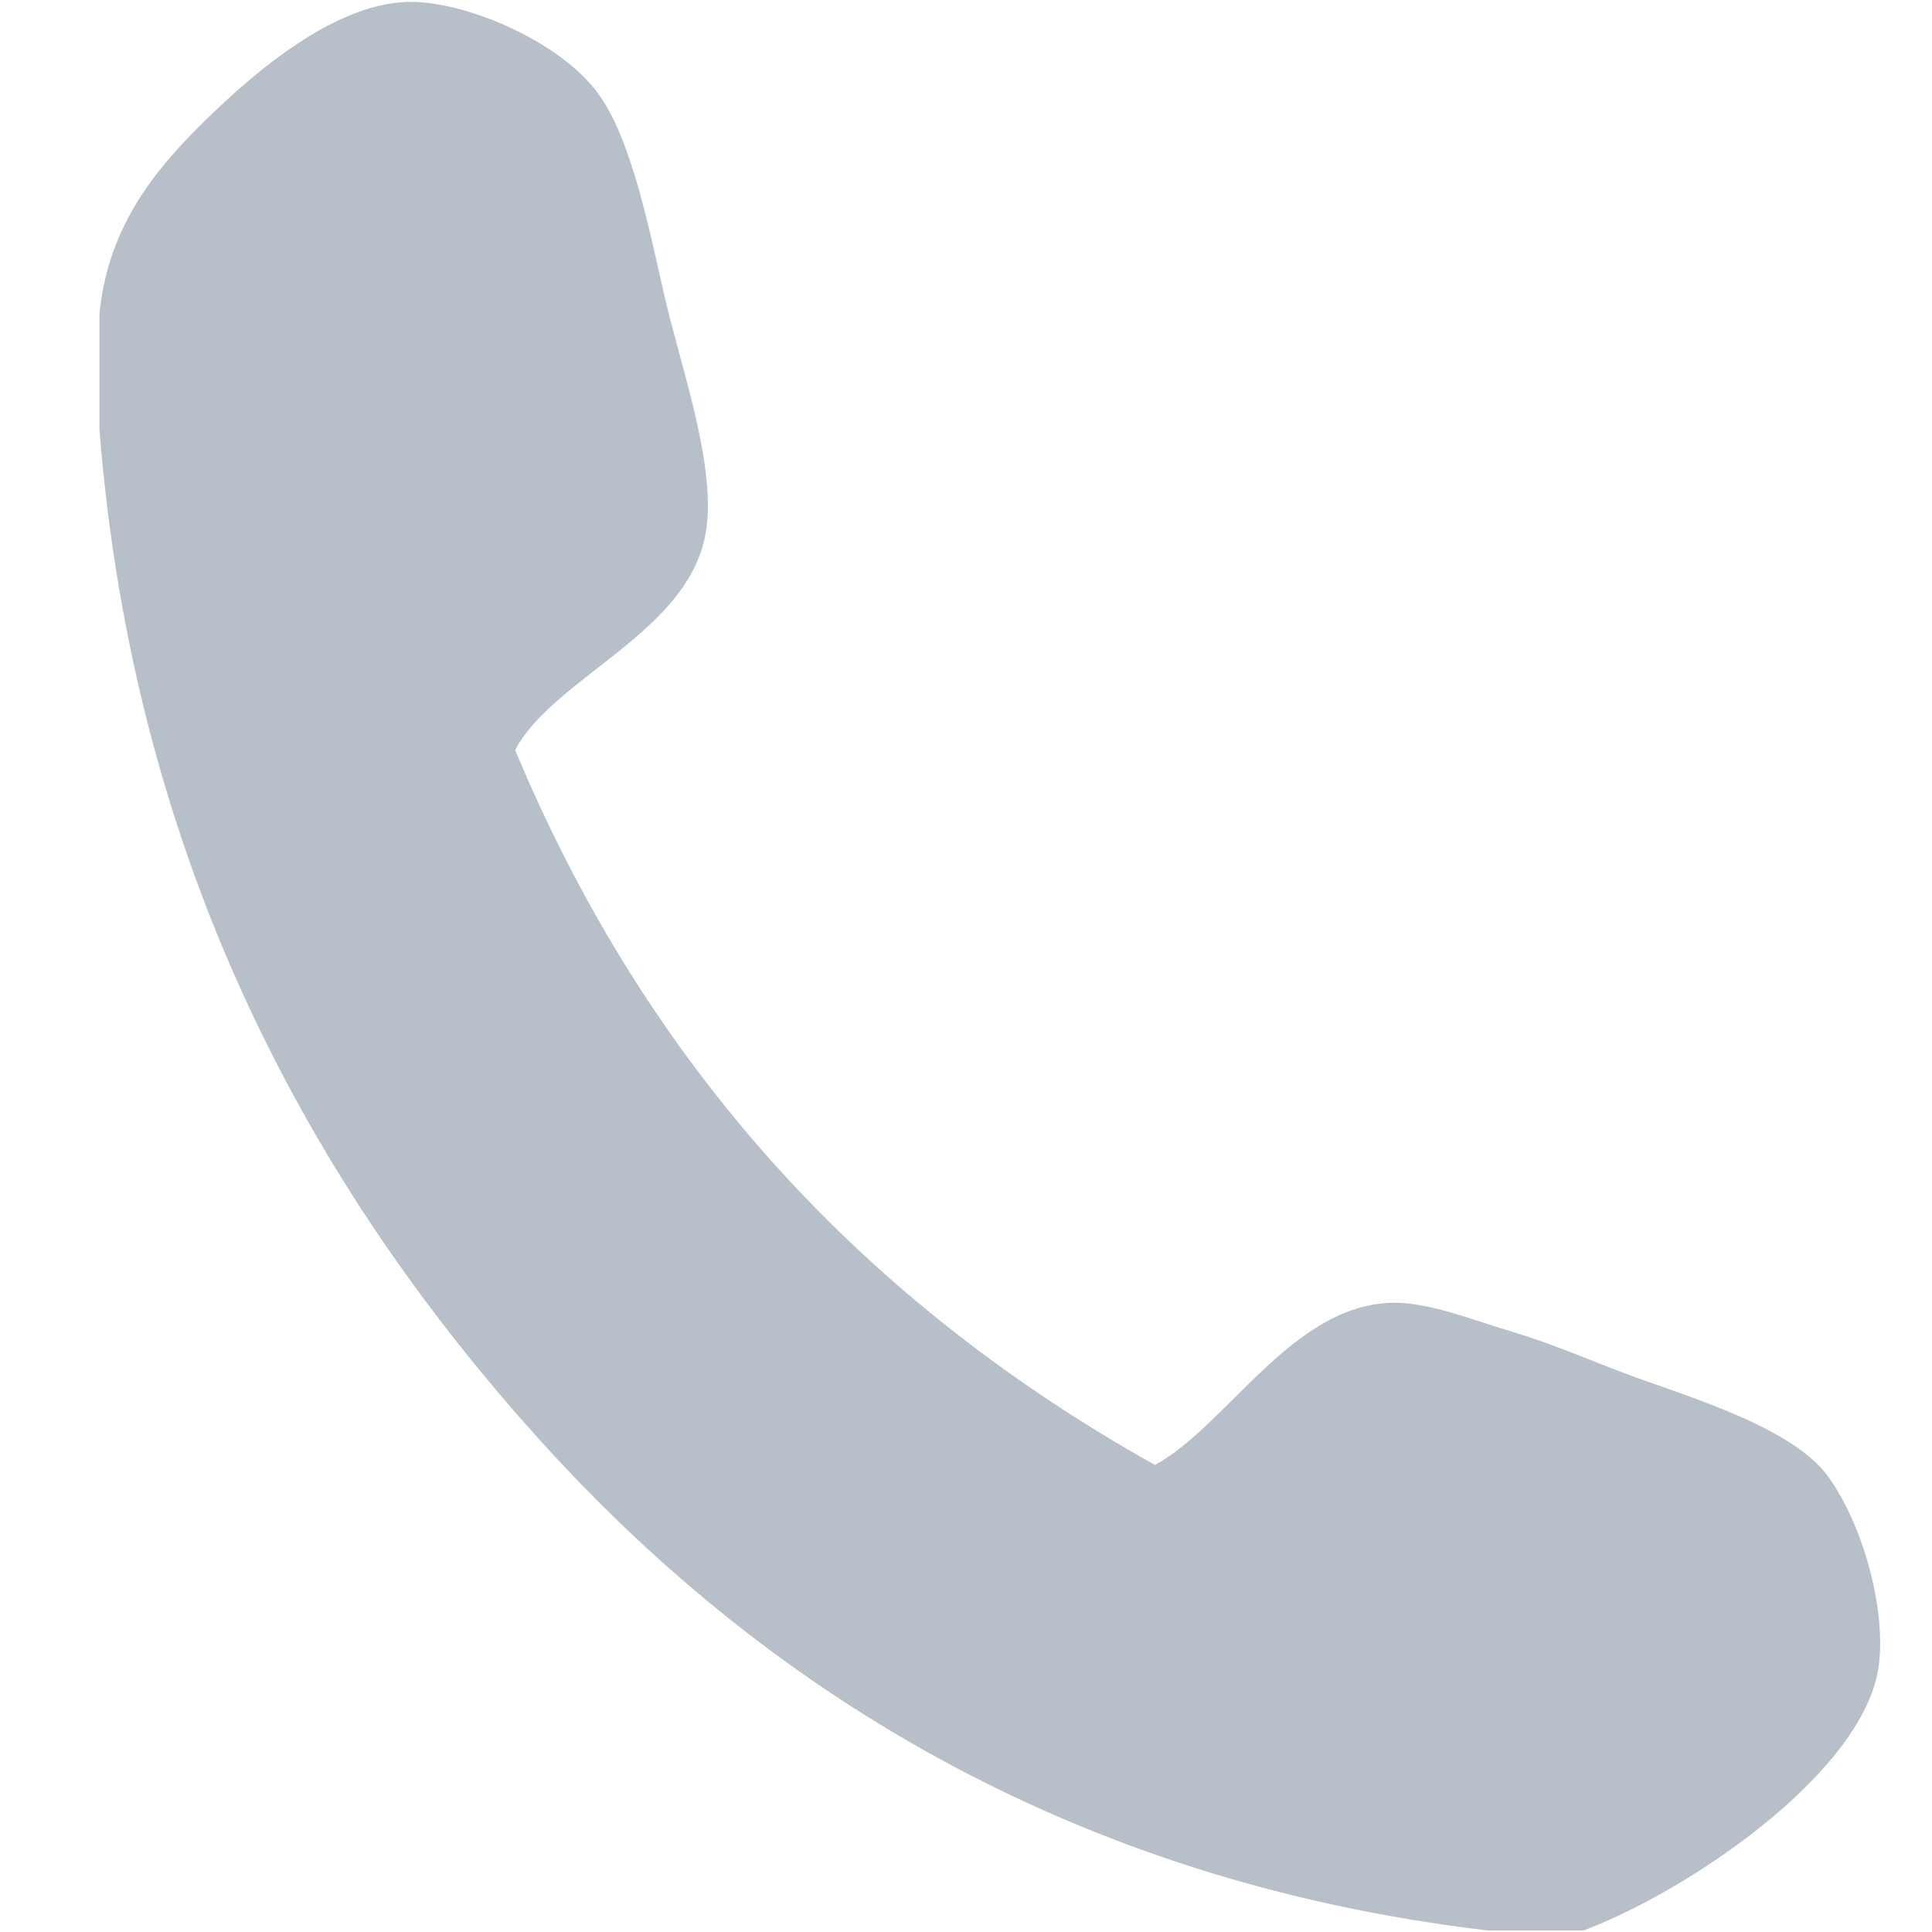
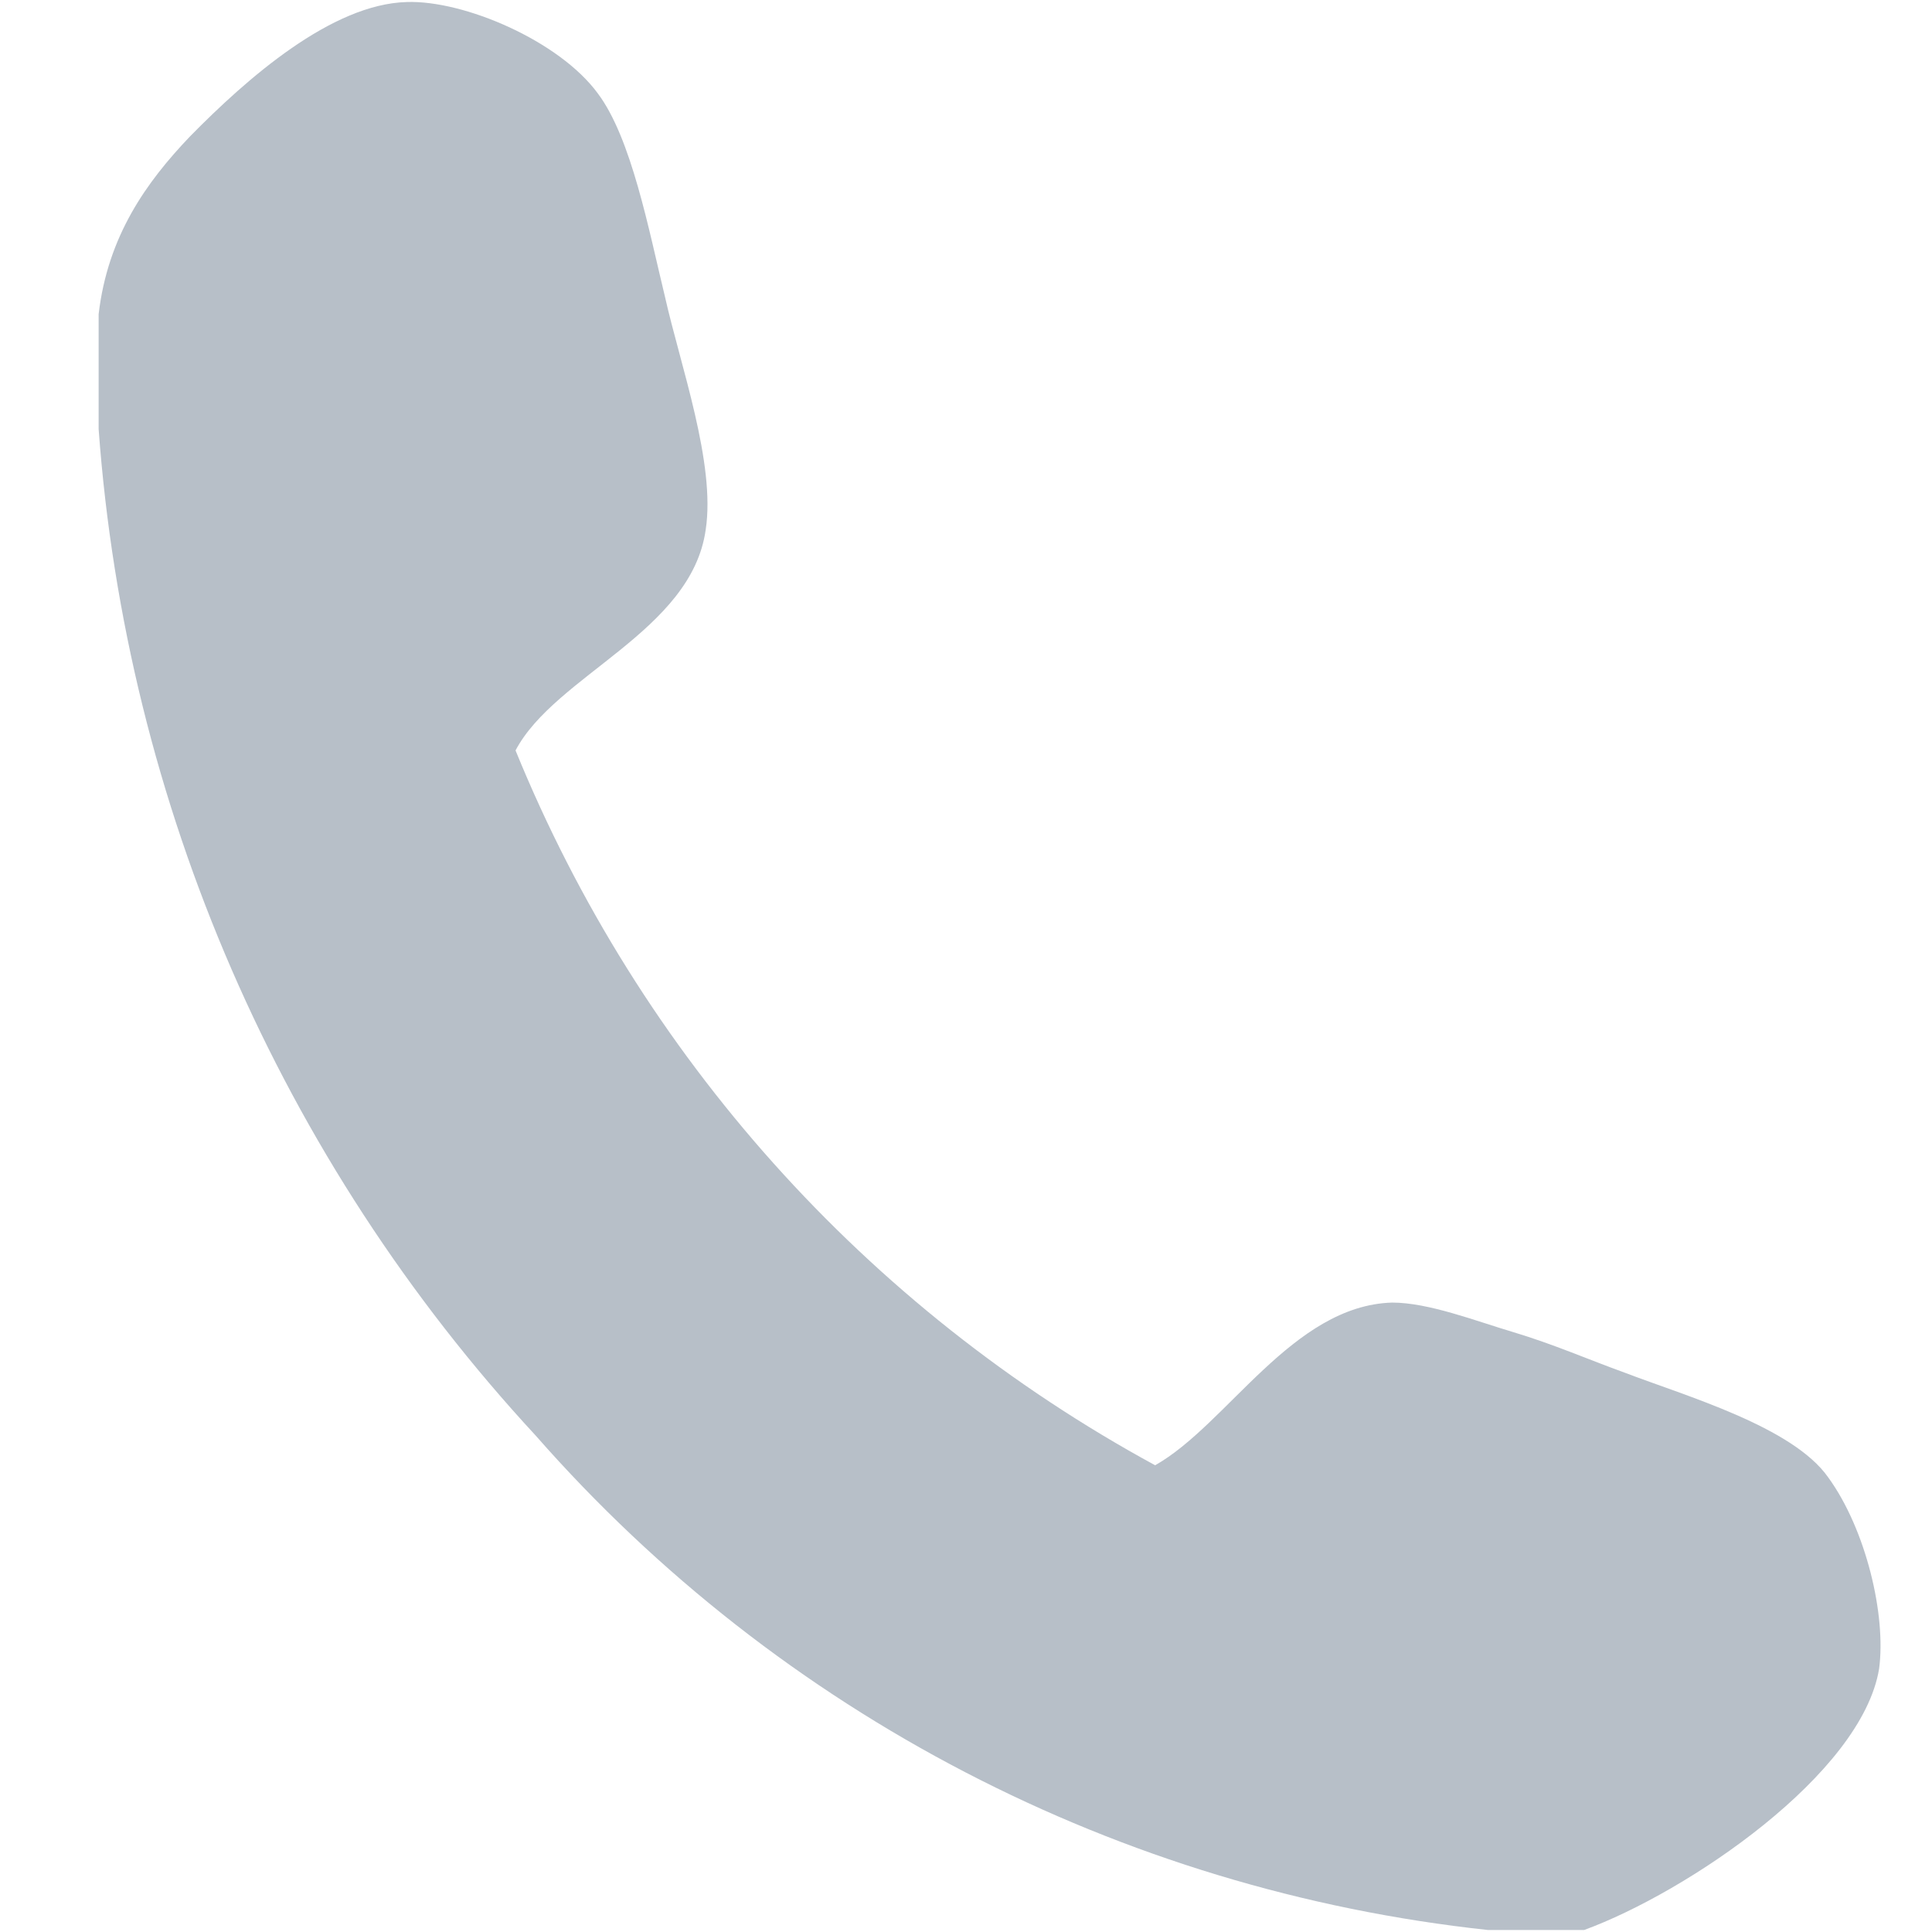
- <svg xmlns="http://www.w3.org/2000/svg" width="19" height="19" viewBox="0 0 19 19" fill="none">
-   <path d="M15.572 18.985H14.631C10.502 18.497 7.474 16.577 5.272 14.121C3.062 11.66 1.318 8.492 0.978 4.228V3.084C1.056 2.31 1.437 1.78 1.876 1.327C2.425 0.766 3.25 0.044 4.002 0.019C4.556 0.001 5.502 0.399 5.881 0.918C6.21 1.364 6.385 2.257 6.537 2.921C6.691 3.592 7.042 4.564 6.945 5.21C6.797 6.217 5.458 6.644 5.066 7.376C6.373 10.511 8.509 12.815 11.359 14.407C12.074 14.015 12.705 12.835 13.691 12.812C14.05 12.803 14.509 12.99 14.875 13.098C15.277 13.219 15.625 13.373 15.979 13.506C16.575 13.73 17.627 14.027 17.983 14.527C18.348 15.04 18.553 15.883 18.473 16.406C18.309 17.447 16.594 18.603 15.572 18.985Z" fill="#B7BFC8" />
+ <svg xmlns="http://www.w3.org/2000/svg" width="19" height="19" fill="none">
+   <path d="M15.57 18.98h-.94a14.53 14.53 0 01-9.36-4.86 16.33 16.33 0 01-4.3-9.9V3.09c.09-.77.47-1.3.9-1.75C2.43.77 3.26.04 4 .02 4.56 0 5.5.4 5.88.92c.33.44.5 1.34.66 2 .15.67.5 1.64.4 2.29-.14 1-1.48 1.43-1.87 2.17a14.03 14.03 0 006.29 7.03c.71-.4 1.35-1.57 2.33-1.6.36 0 .82.18 1.19.29.4.12.74.27 1.1.4.6.23 1.65.53 2 1.03.37.51.57 1.35.5 1.88-.17 1.04-1.89 2.2-2.9 2.57z" fill="#B7BFC8" />
</svg>
